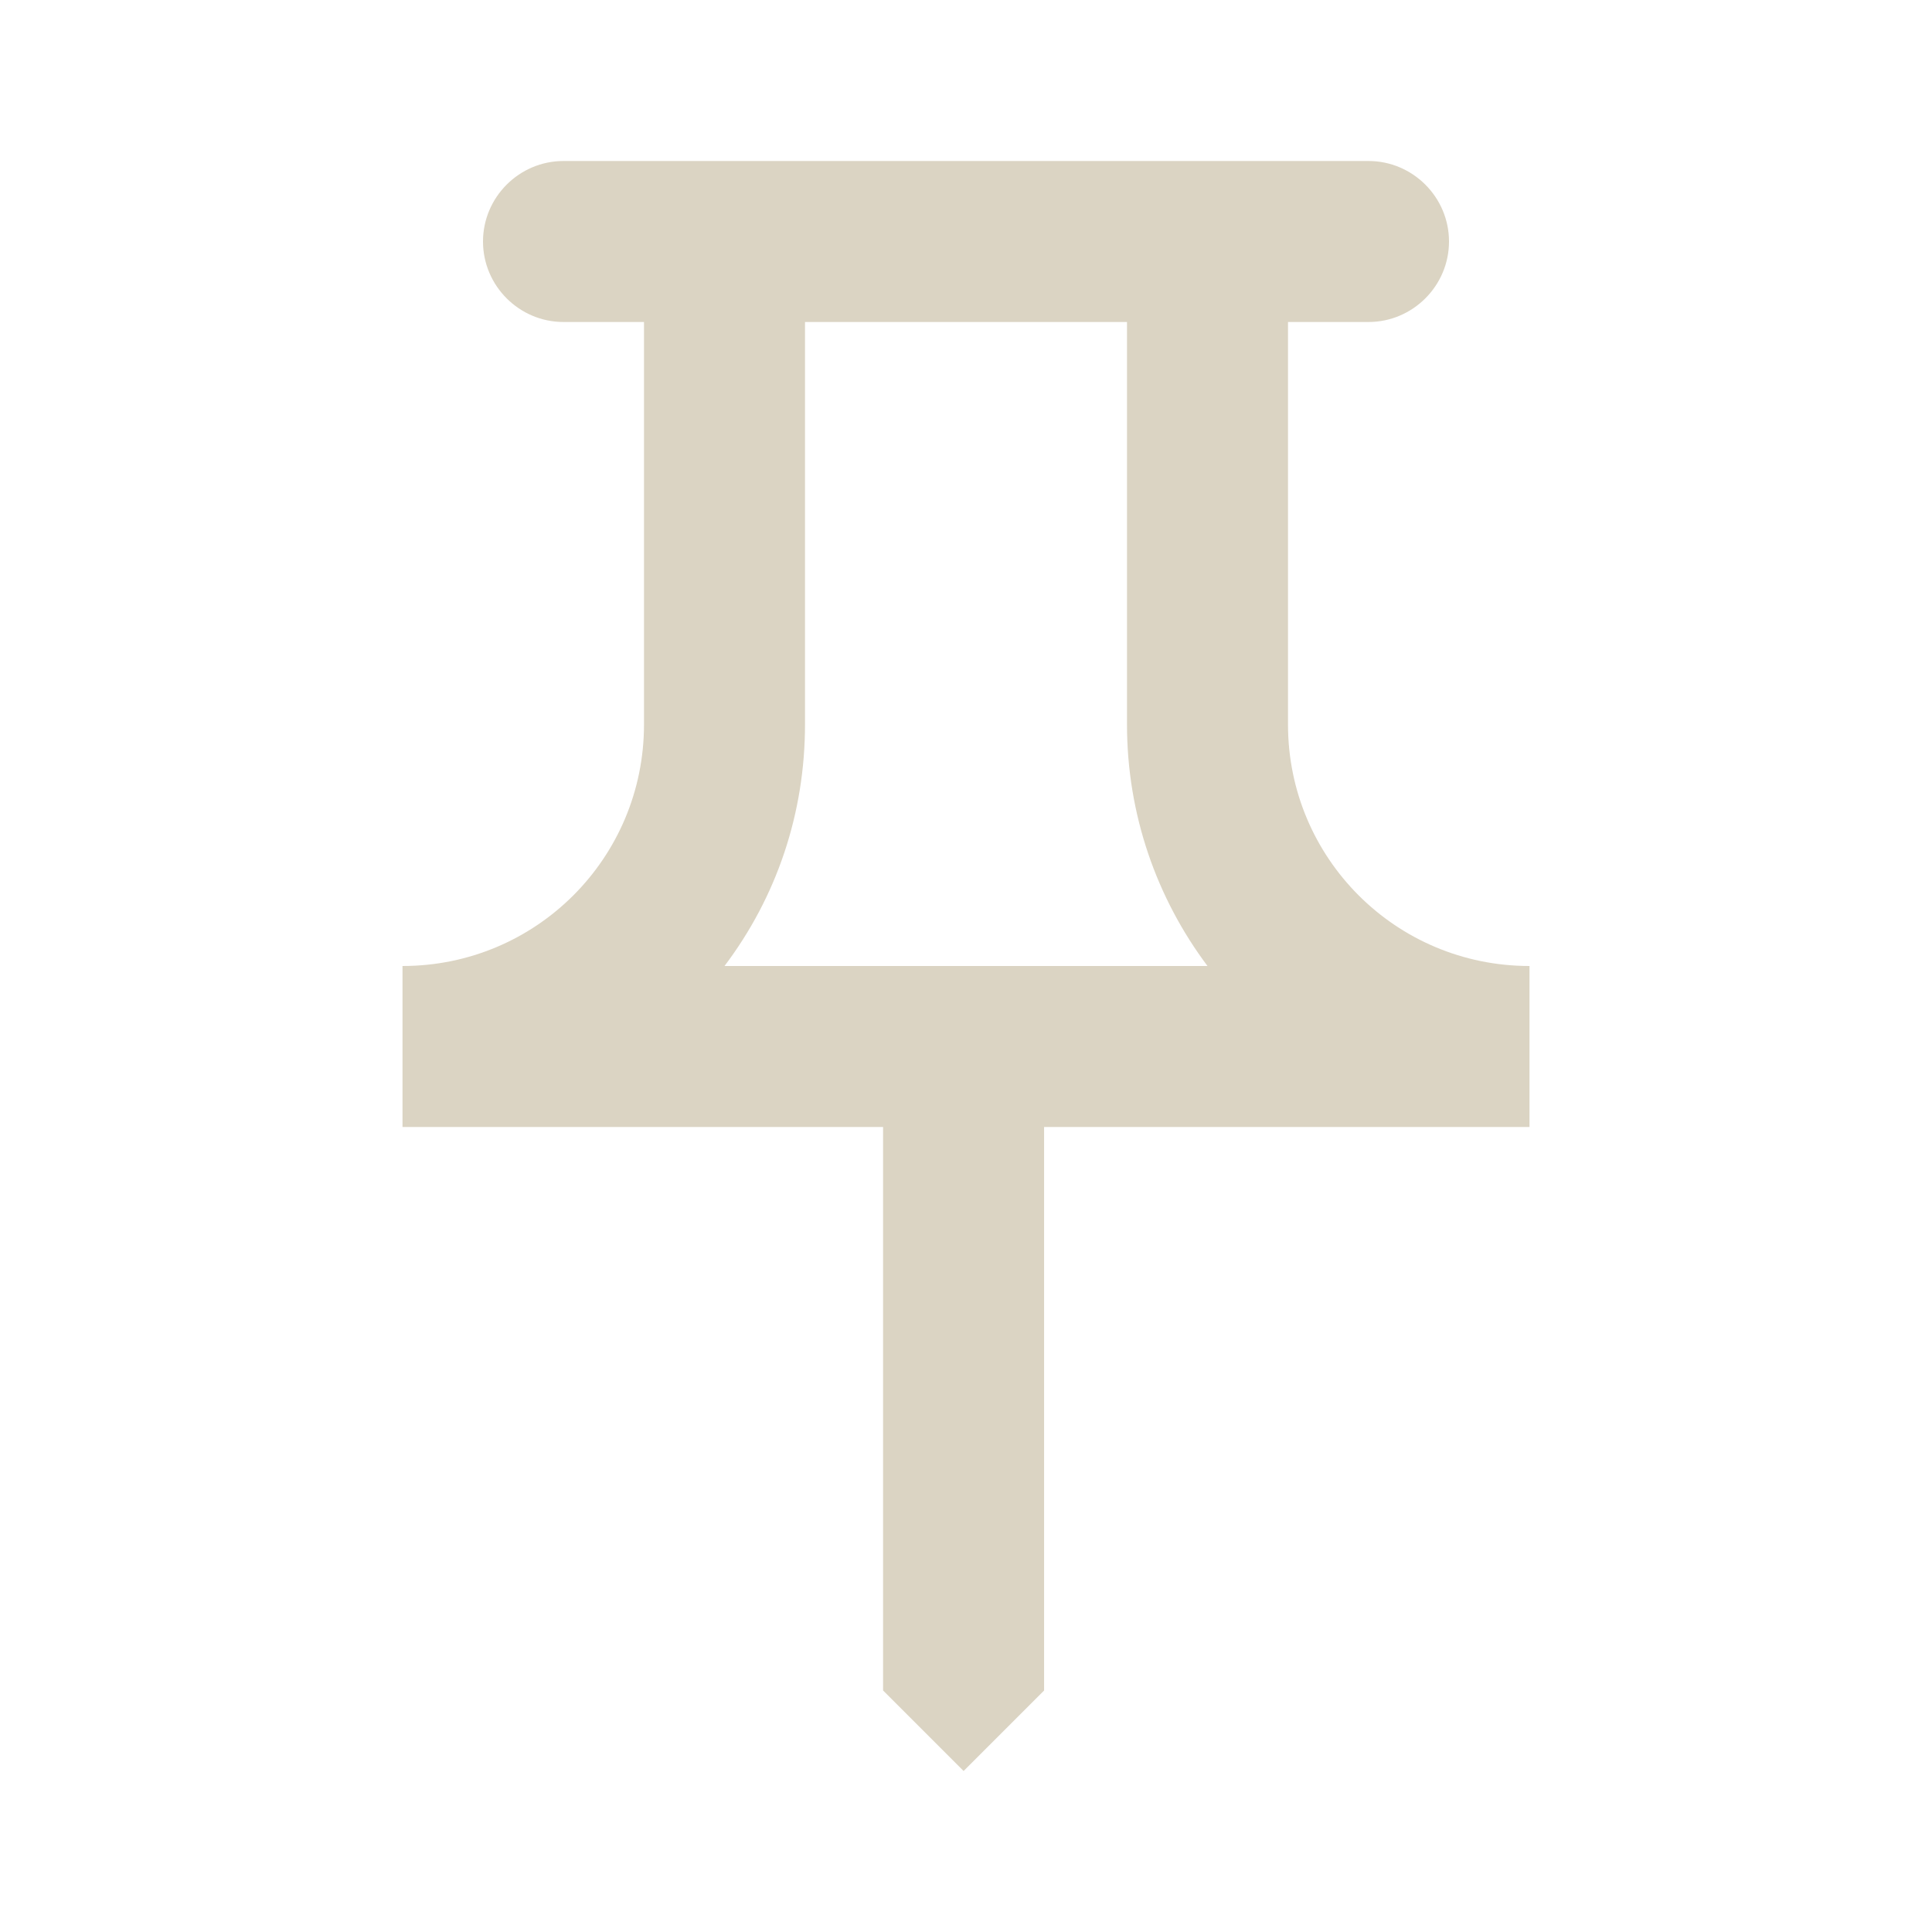
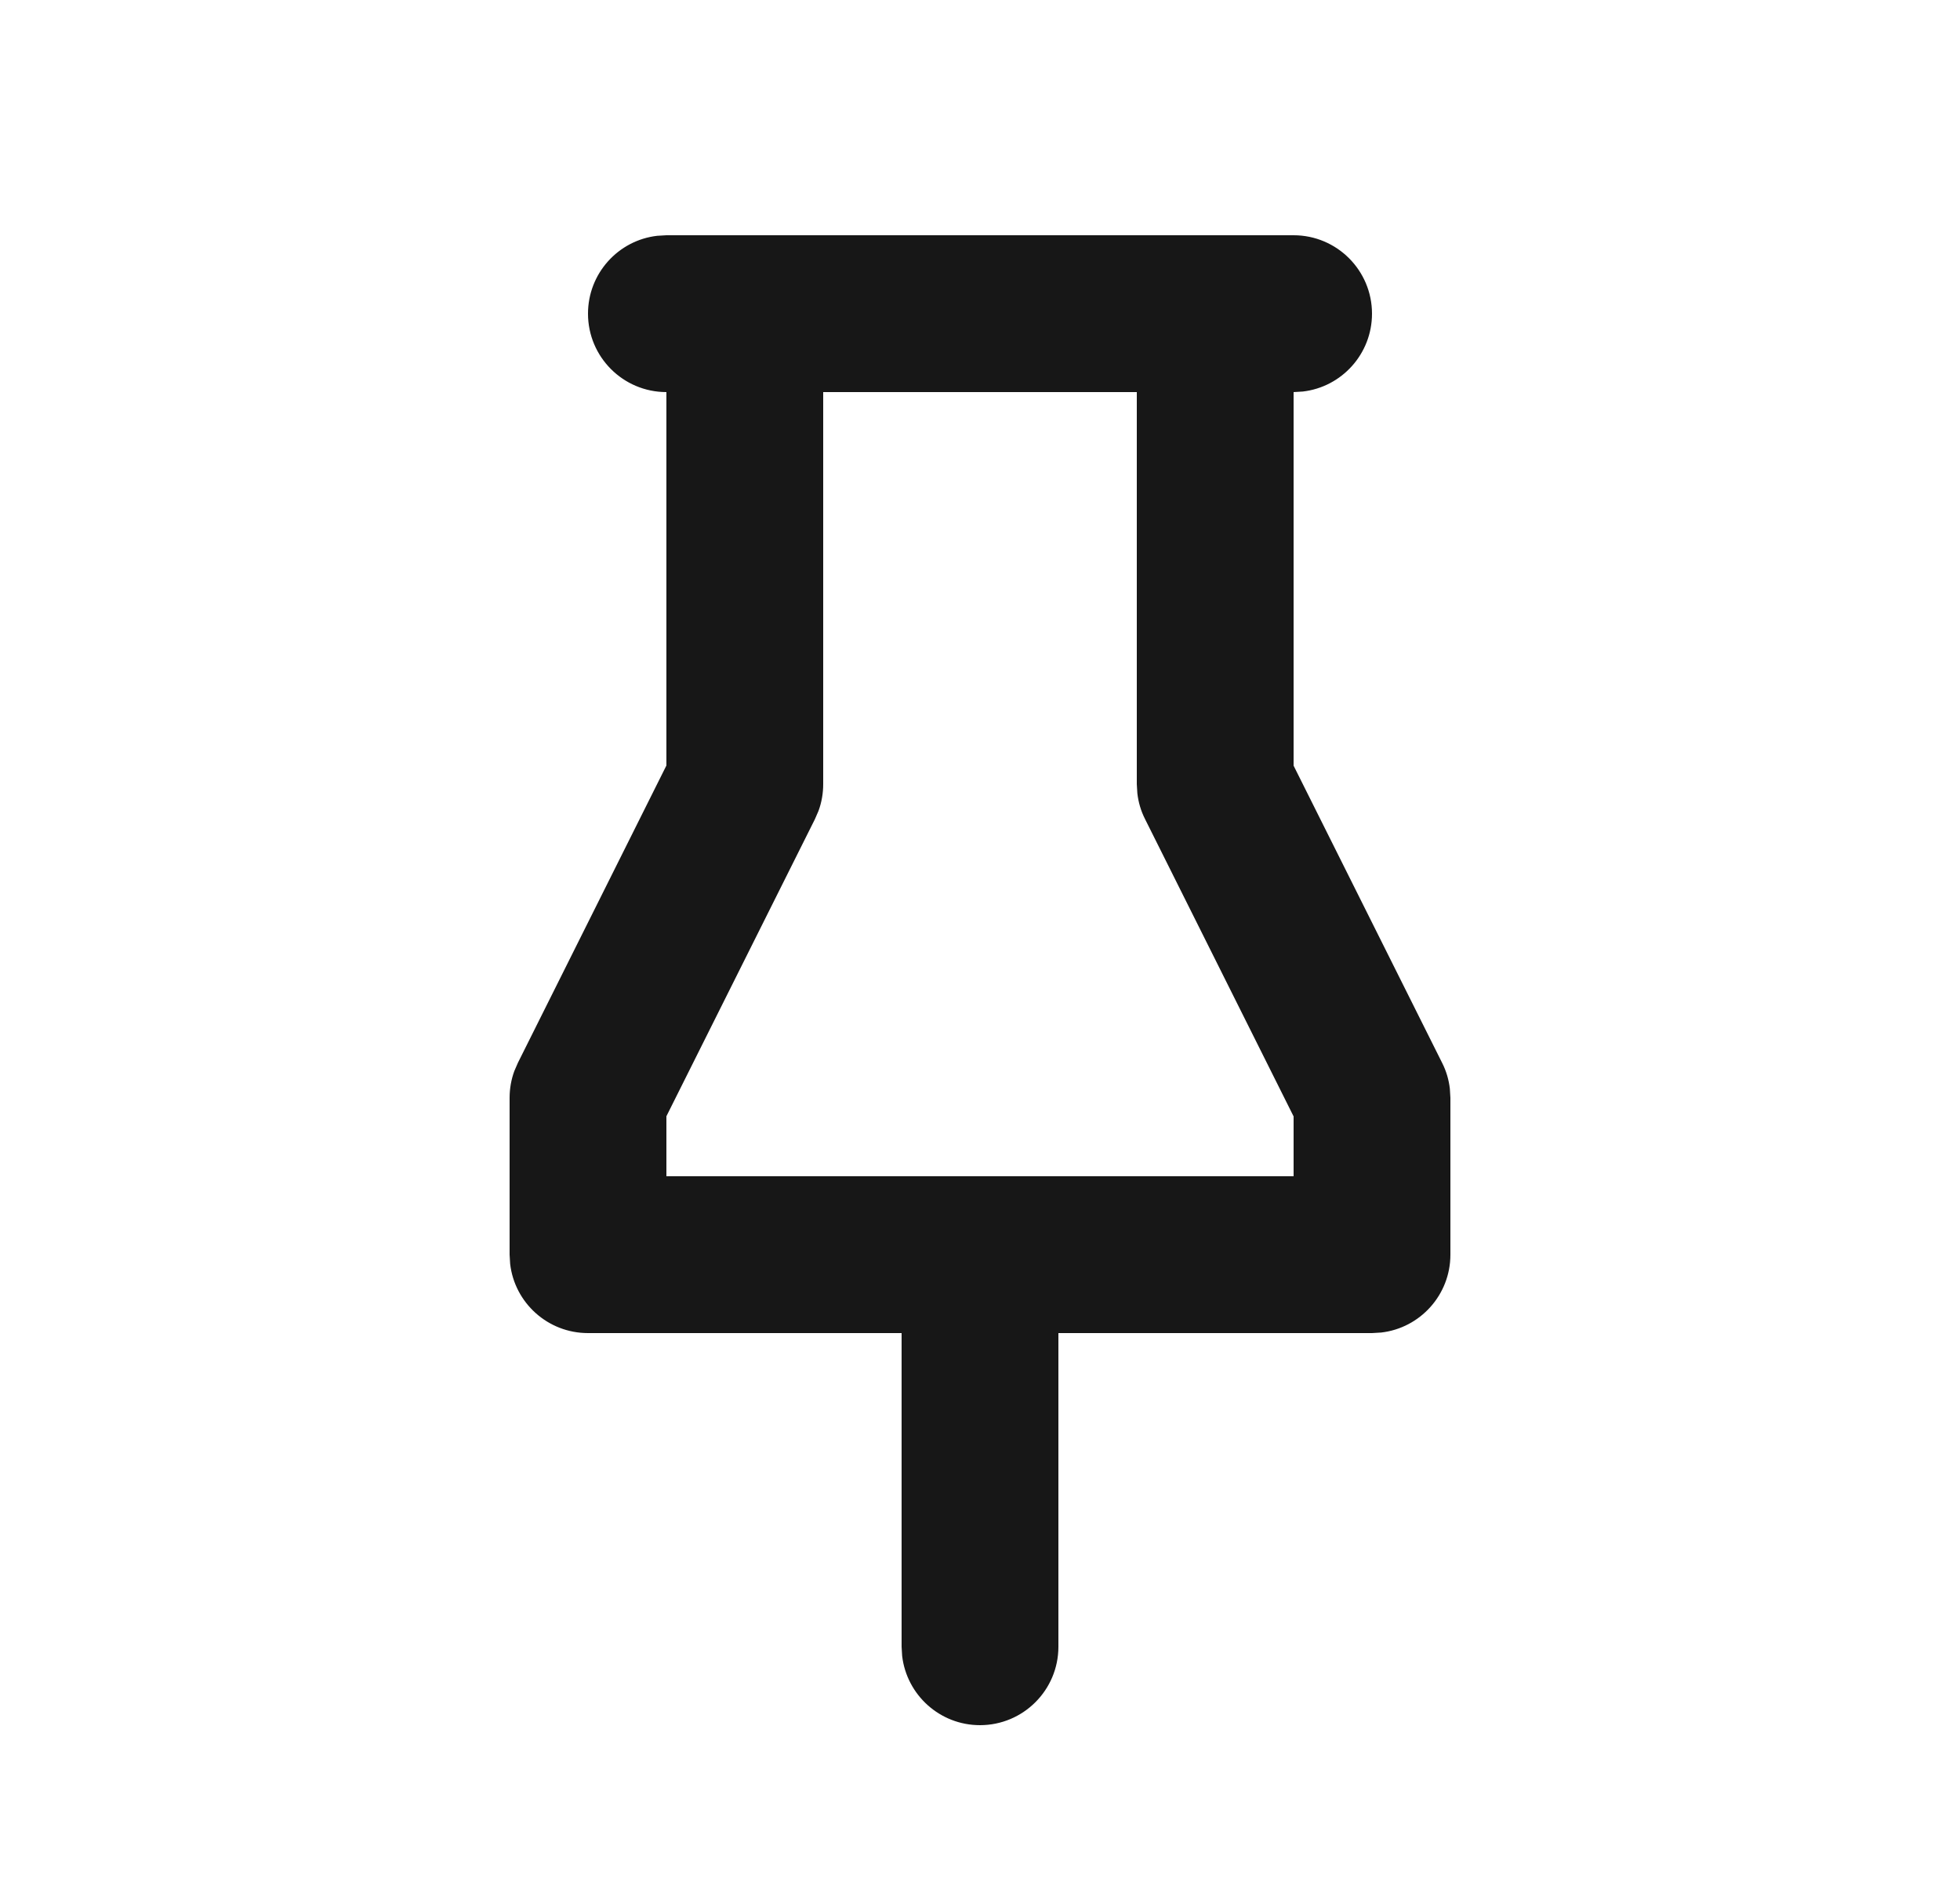
- <svg xmlns="http://www.w3.org/2000/svg" width="24" height="24" viewBox="0 0 24 24" fill="none">
-   <path d="M14 4V9C14 10.12 14.37 11.16 15 12H9C9.65 11.14 10 10.1 10 9V4H14ZM17 2H7C6.45 2 6 2.45 6 3C6 3.55 6.45 4 7 4H8V9C8 10.66 6.66 12 5 12V14H10.97V21L11.97 22L12.97 21V14H19V12C17.34 12 16 10.66 16 9V4H17C17.55 4 18 3.55 18 3C18 2.45 17.55 2 17 2Z" fill="#DBD4C3" />
+ <svg xmlns="http://www.w3.org/2000/svg" width="25" height="24" viewBox="0 0 25 24" fill="none">
+   <path fill-rule="evenodd" clip-rule="evenodd" d="M16.5 5L16.617 4.993C17.114 4.936 17.5 4.513 17.5 4C17.5 3.448 17.052 3 16.5 3H15.5H9.5H8.5L8.383 3.007C7.886 3.064 7.5 3.487 7.5 4C7.5 4.552 7.948 5 8.5 5V9.762L6.606 13.553L6.56 13.659C6.52 13.768 6.5 13.884 6.5 14V16L6.507 16.117C6.564 16.614 6.987 17 7.5 17H11.5V21L11.507 21.117C11.565 21.614 11.987 22 12.5 22C13.052 22 13.5 21.552 13.5 21V17H17.5L17.617 16.993C18.114 16.936 18.5 16.513 18.5 16V14L18.493 13.884C18.48 13.769 18.447 13.657 18.394 13.553L16.5 9.764V5ZM14.5 5H10.5V10C10.5 10.116 10.48 10.232 10.44 10.341L10.394 10.447L8.5 14.235V15H12.5H16.5V14.237L14.606 10.447C14.553 10.343 14.52 10.231 14.507 10.116L14.5 10V5Z" fill="#171717" />
</svg>
